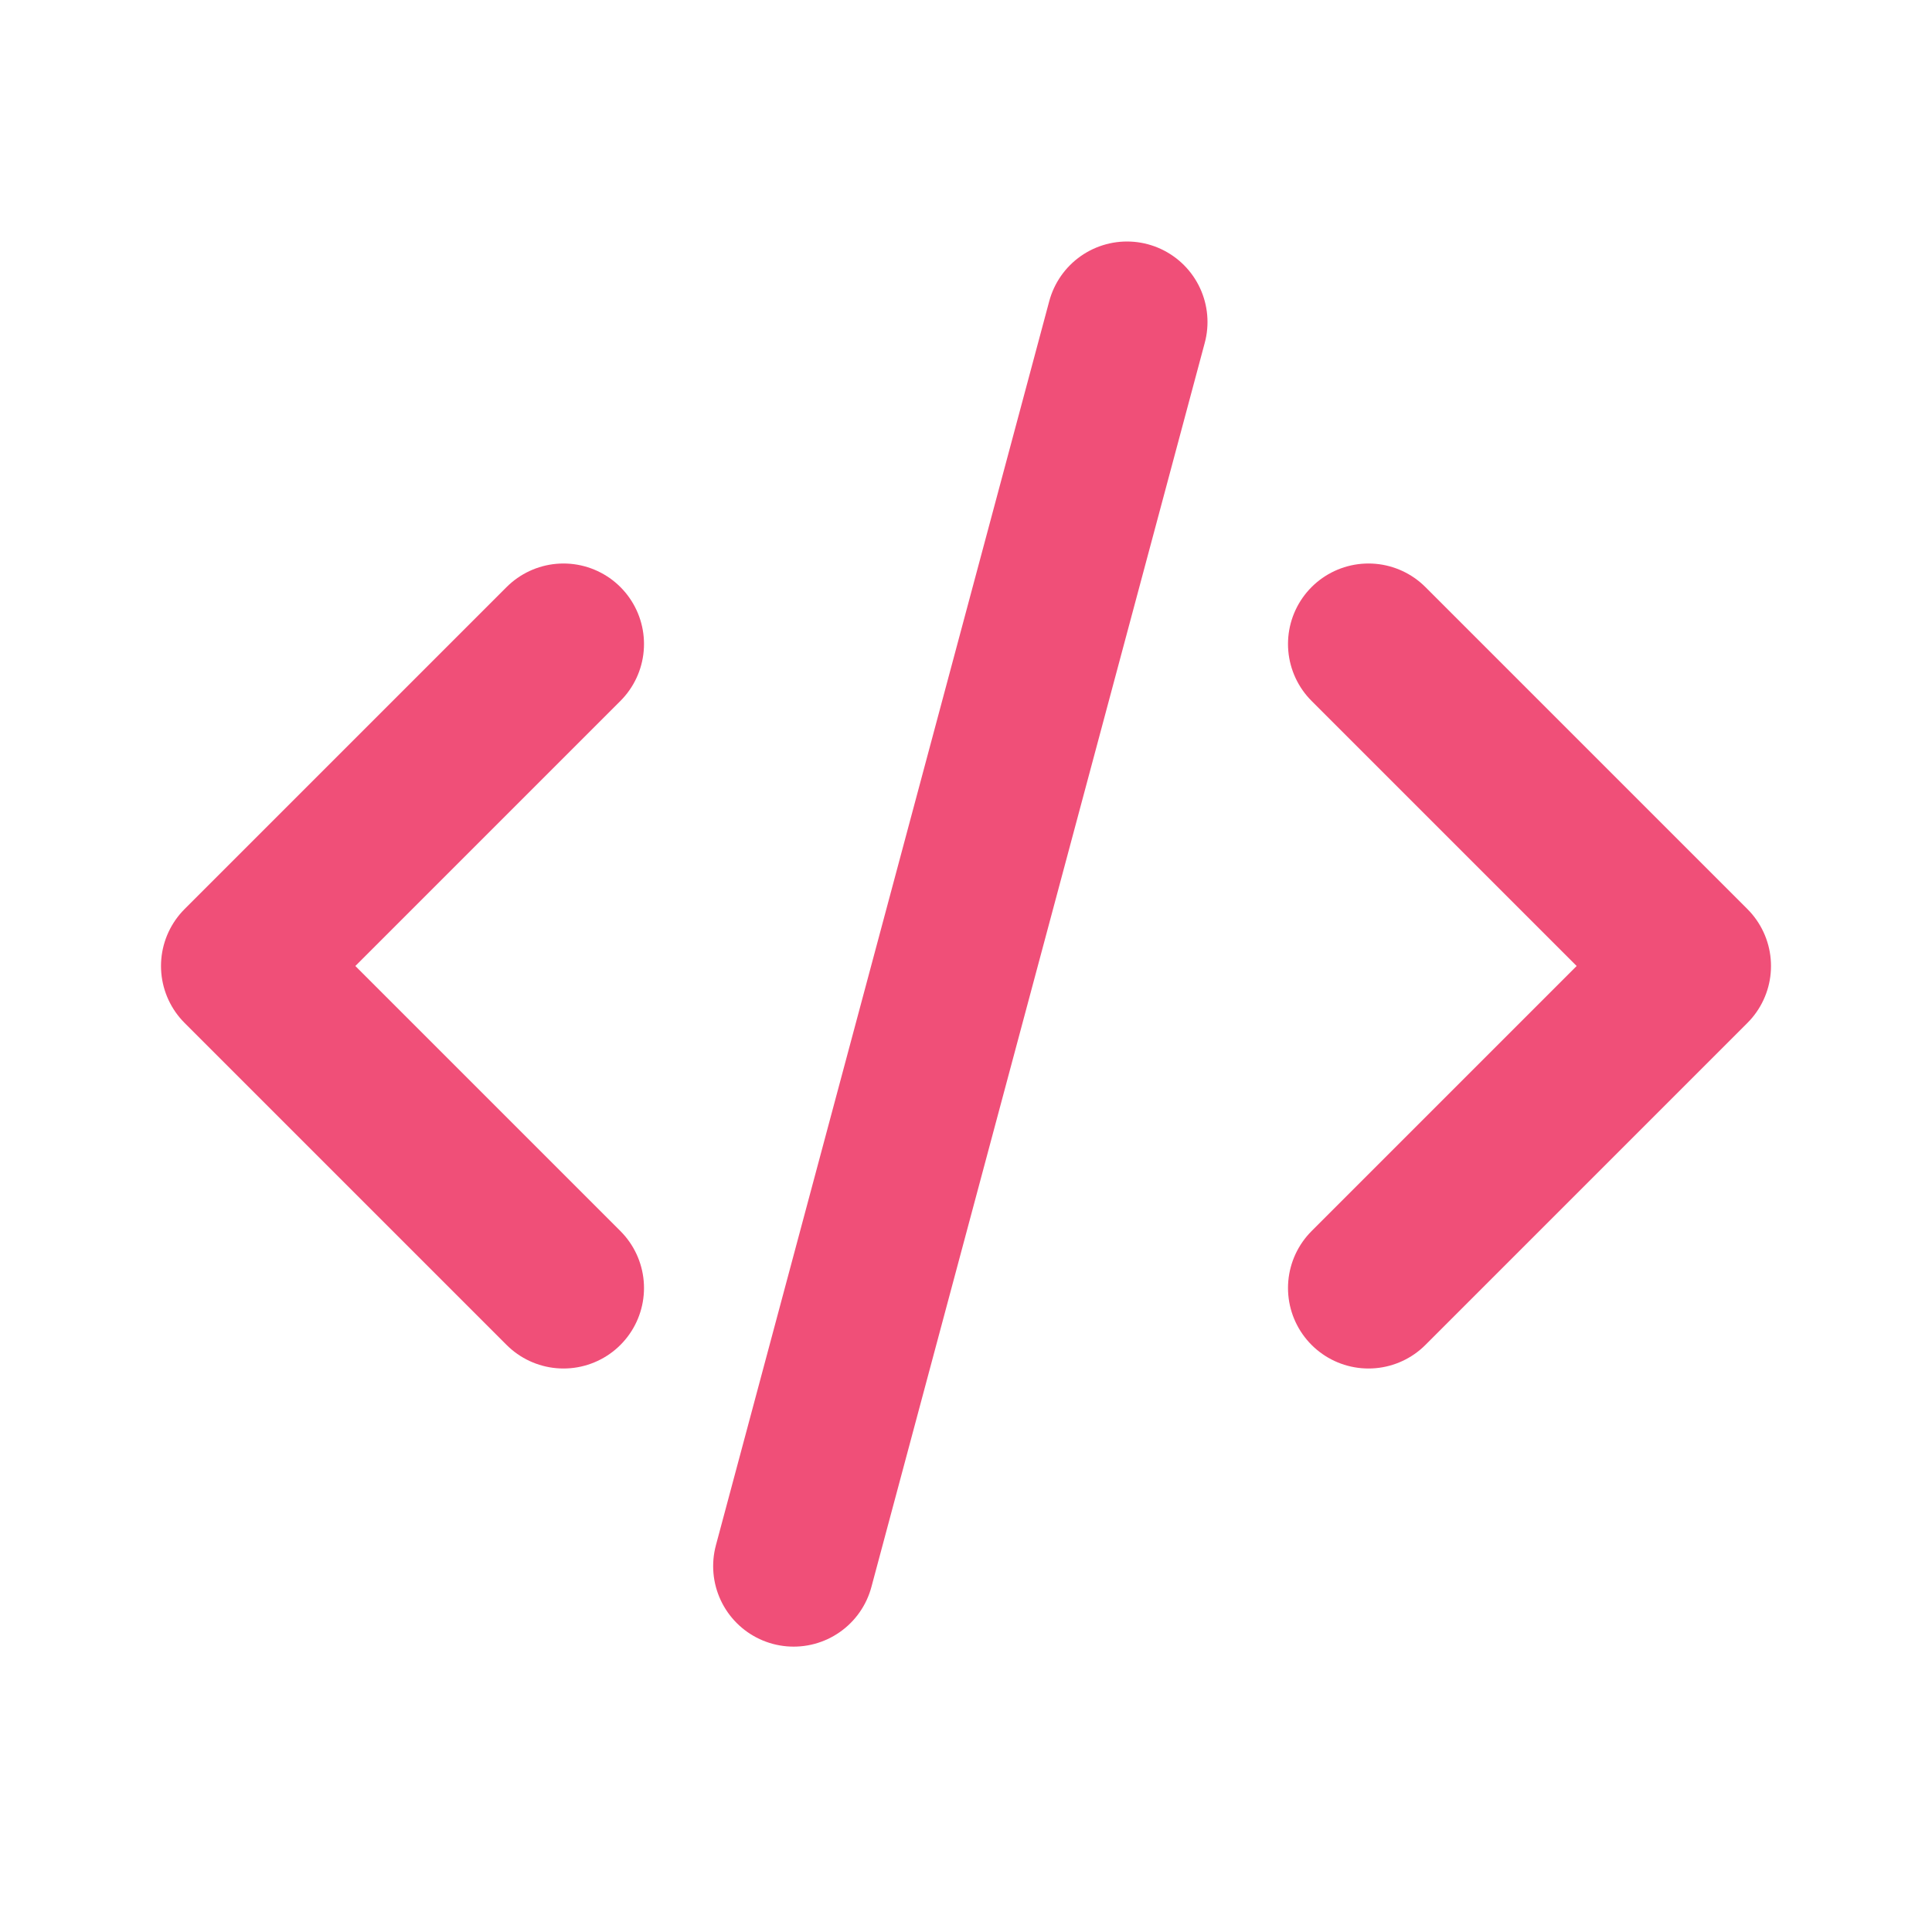
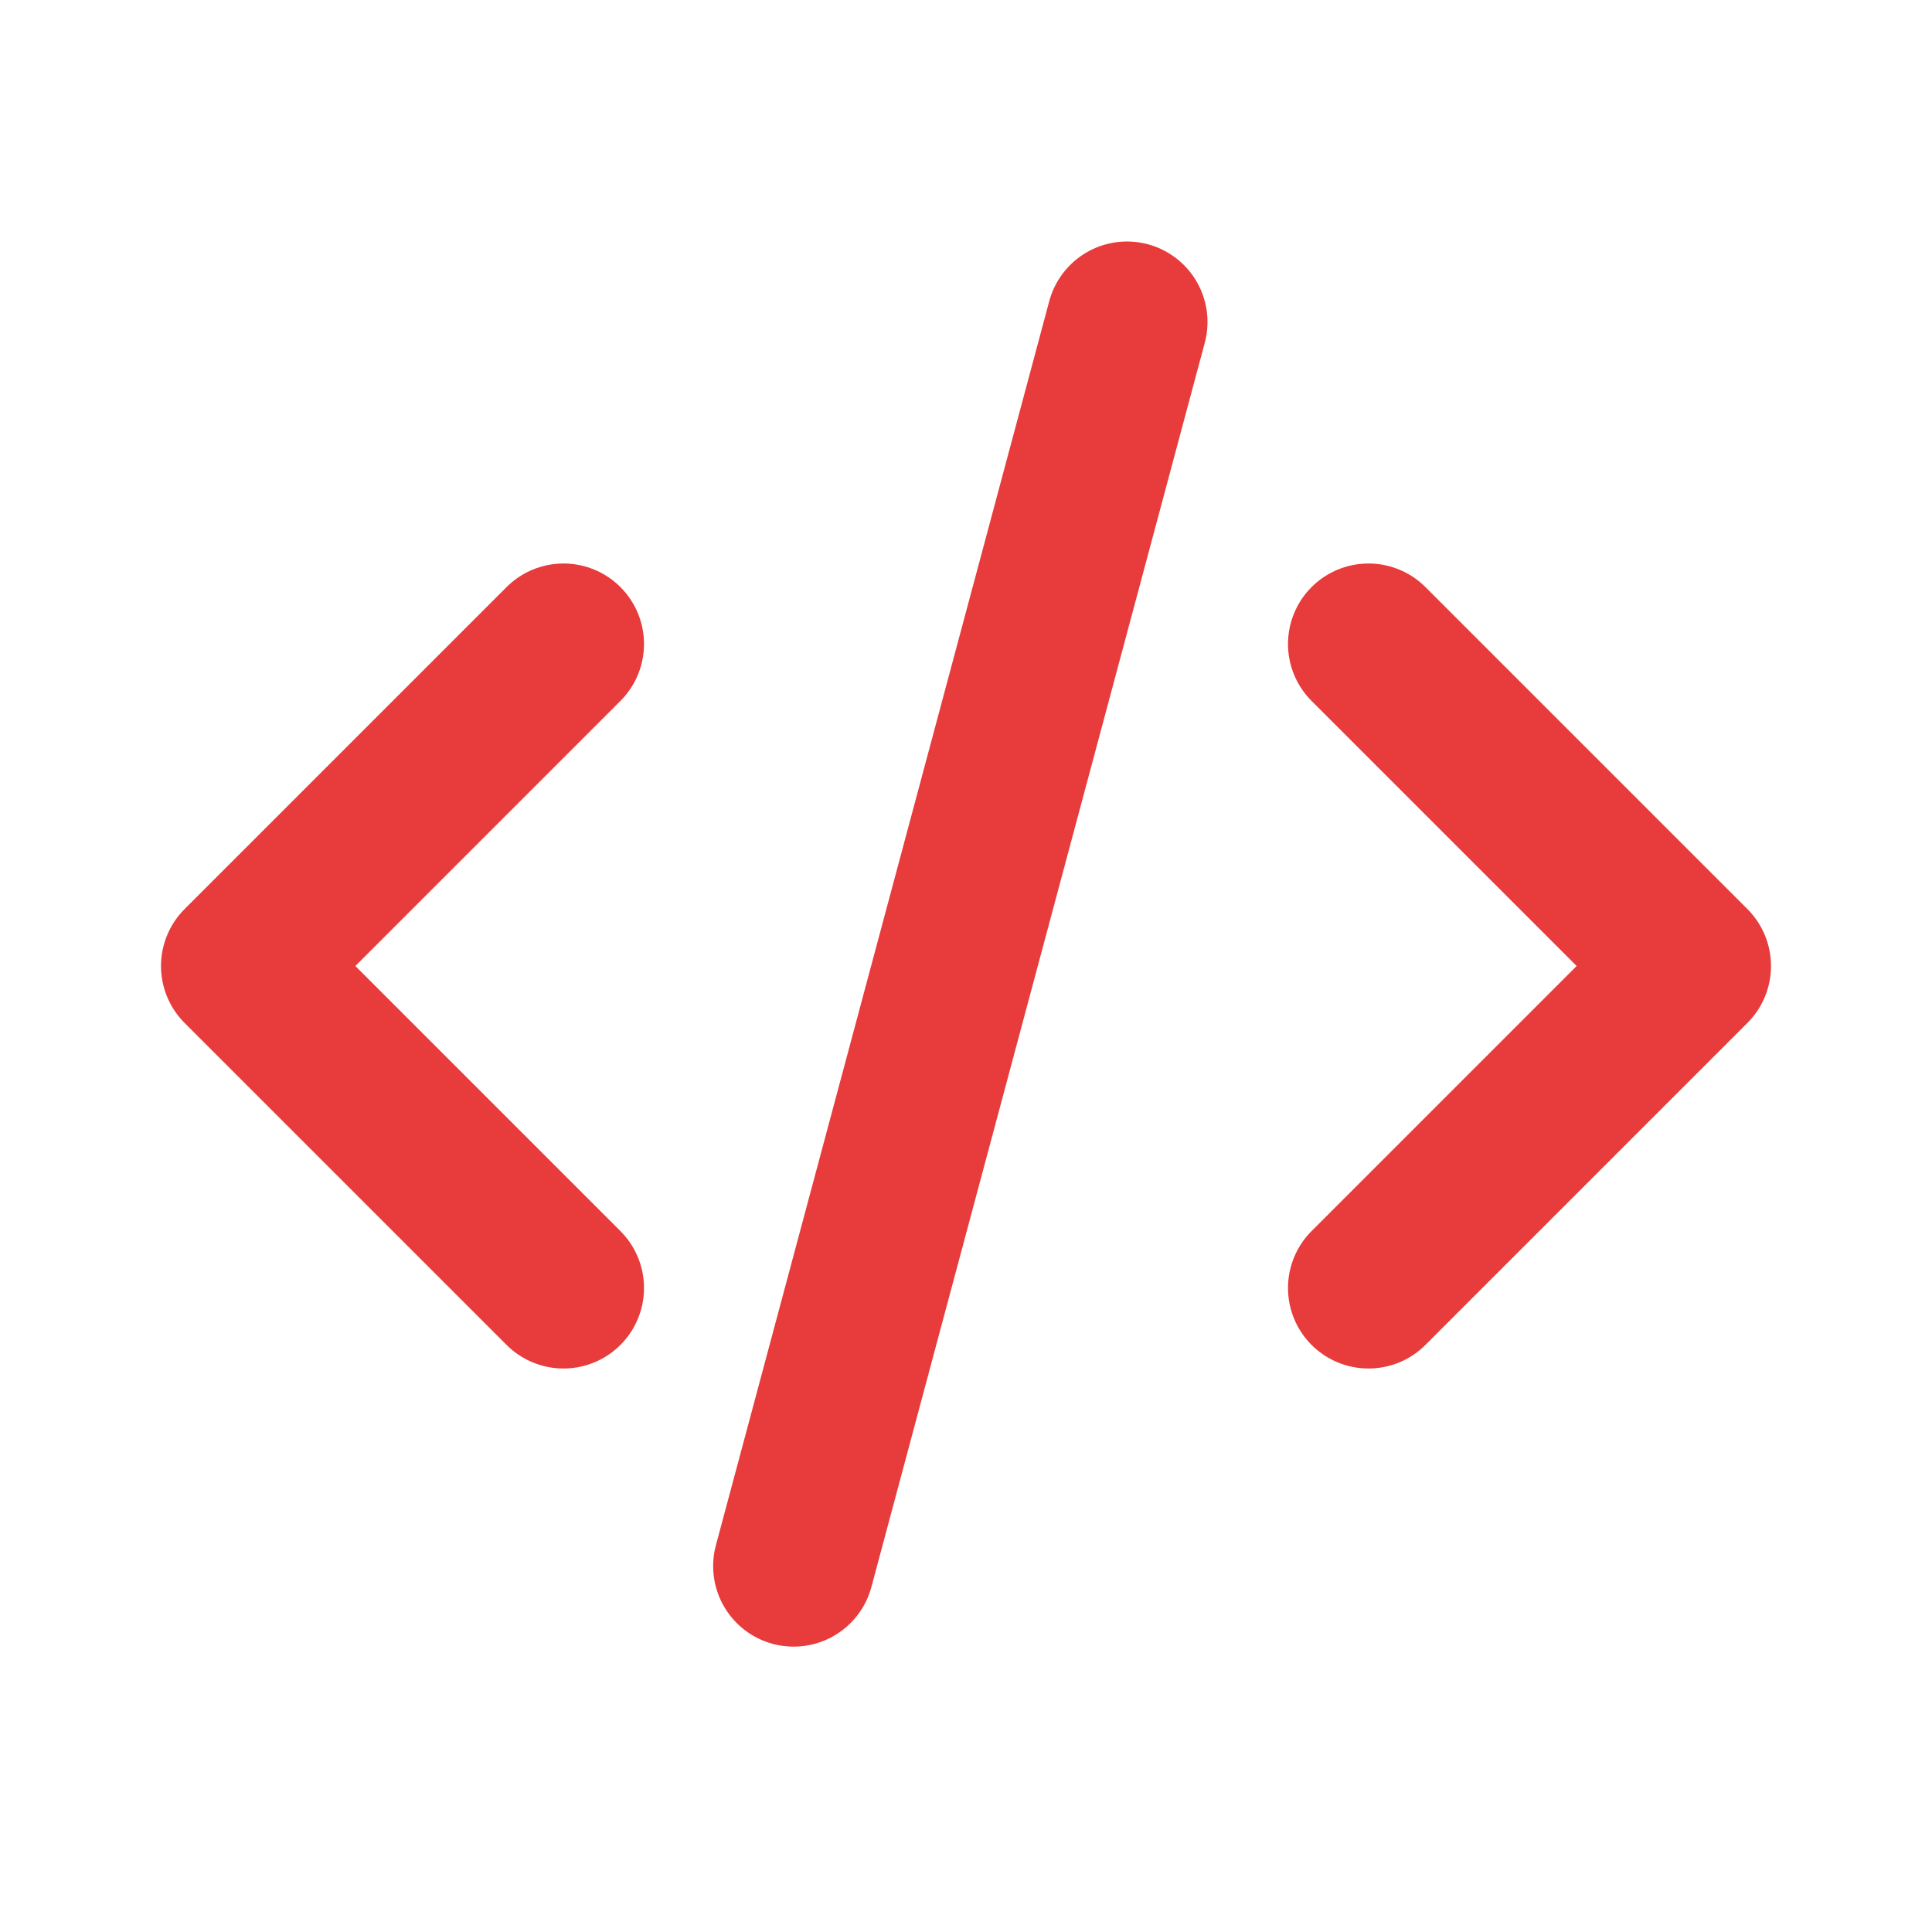
<svg xmlns="http://www.w3.org/2000/svg" width="24px" height="24px" viewBox="0 0 24 24" fill="none">
-   <path d="M7 8L3 12L7 16" stroke="#f04f78" stroke-width="2" stroke-linecap="round" stroke-linejoin="round" />
-   <path d="M17 8L21 12L17 16" stroke="#f04f78" stroke-width="2" stroke-linecap="round" stroke-linejoin="round" />
-   <path d="M14 4L9.859 19.455" stroke="#f04f78" stroke-width="2" stroke-linecap="round" stroke-linejoin="round" />
+   <path d="M7 8L3 12L7 16" stroke="#e83b3b" stroke-width="2" stroke-linecap="round" stroke-linejoin="round" />
+   <path d="M17 8L21 12L17 16" stroke="#e83b3b" stroke-width="2" stroke-linecap="round" stroke-linejoin="round" />
+   <path d="M14 4L9.859 19.455" stroke="#e83b3b" stroke-width="2" stroke-linecap="round" stroke-linejoin="round" />
</svg>
